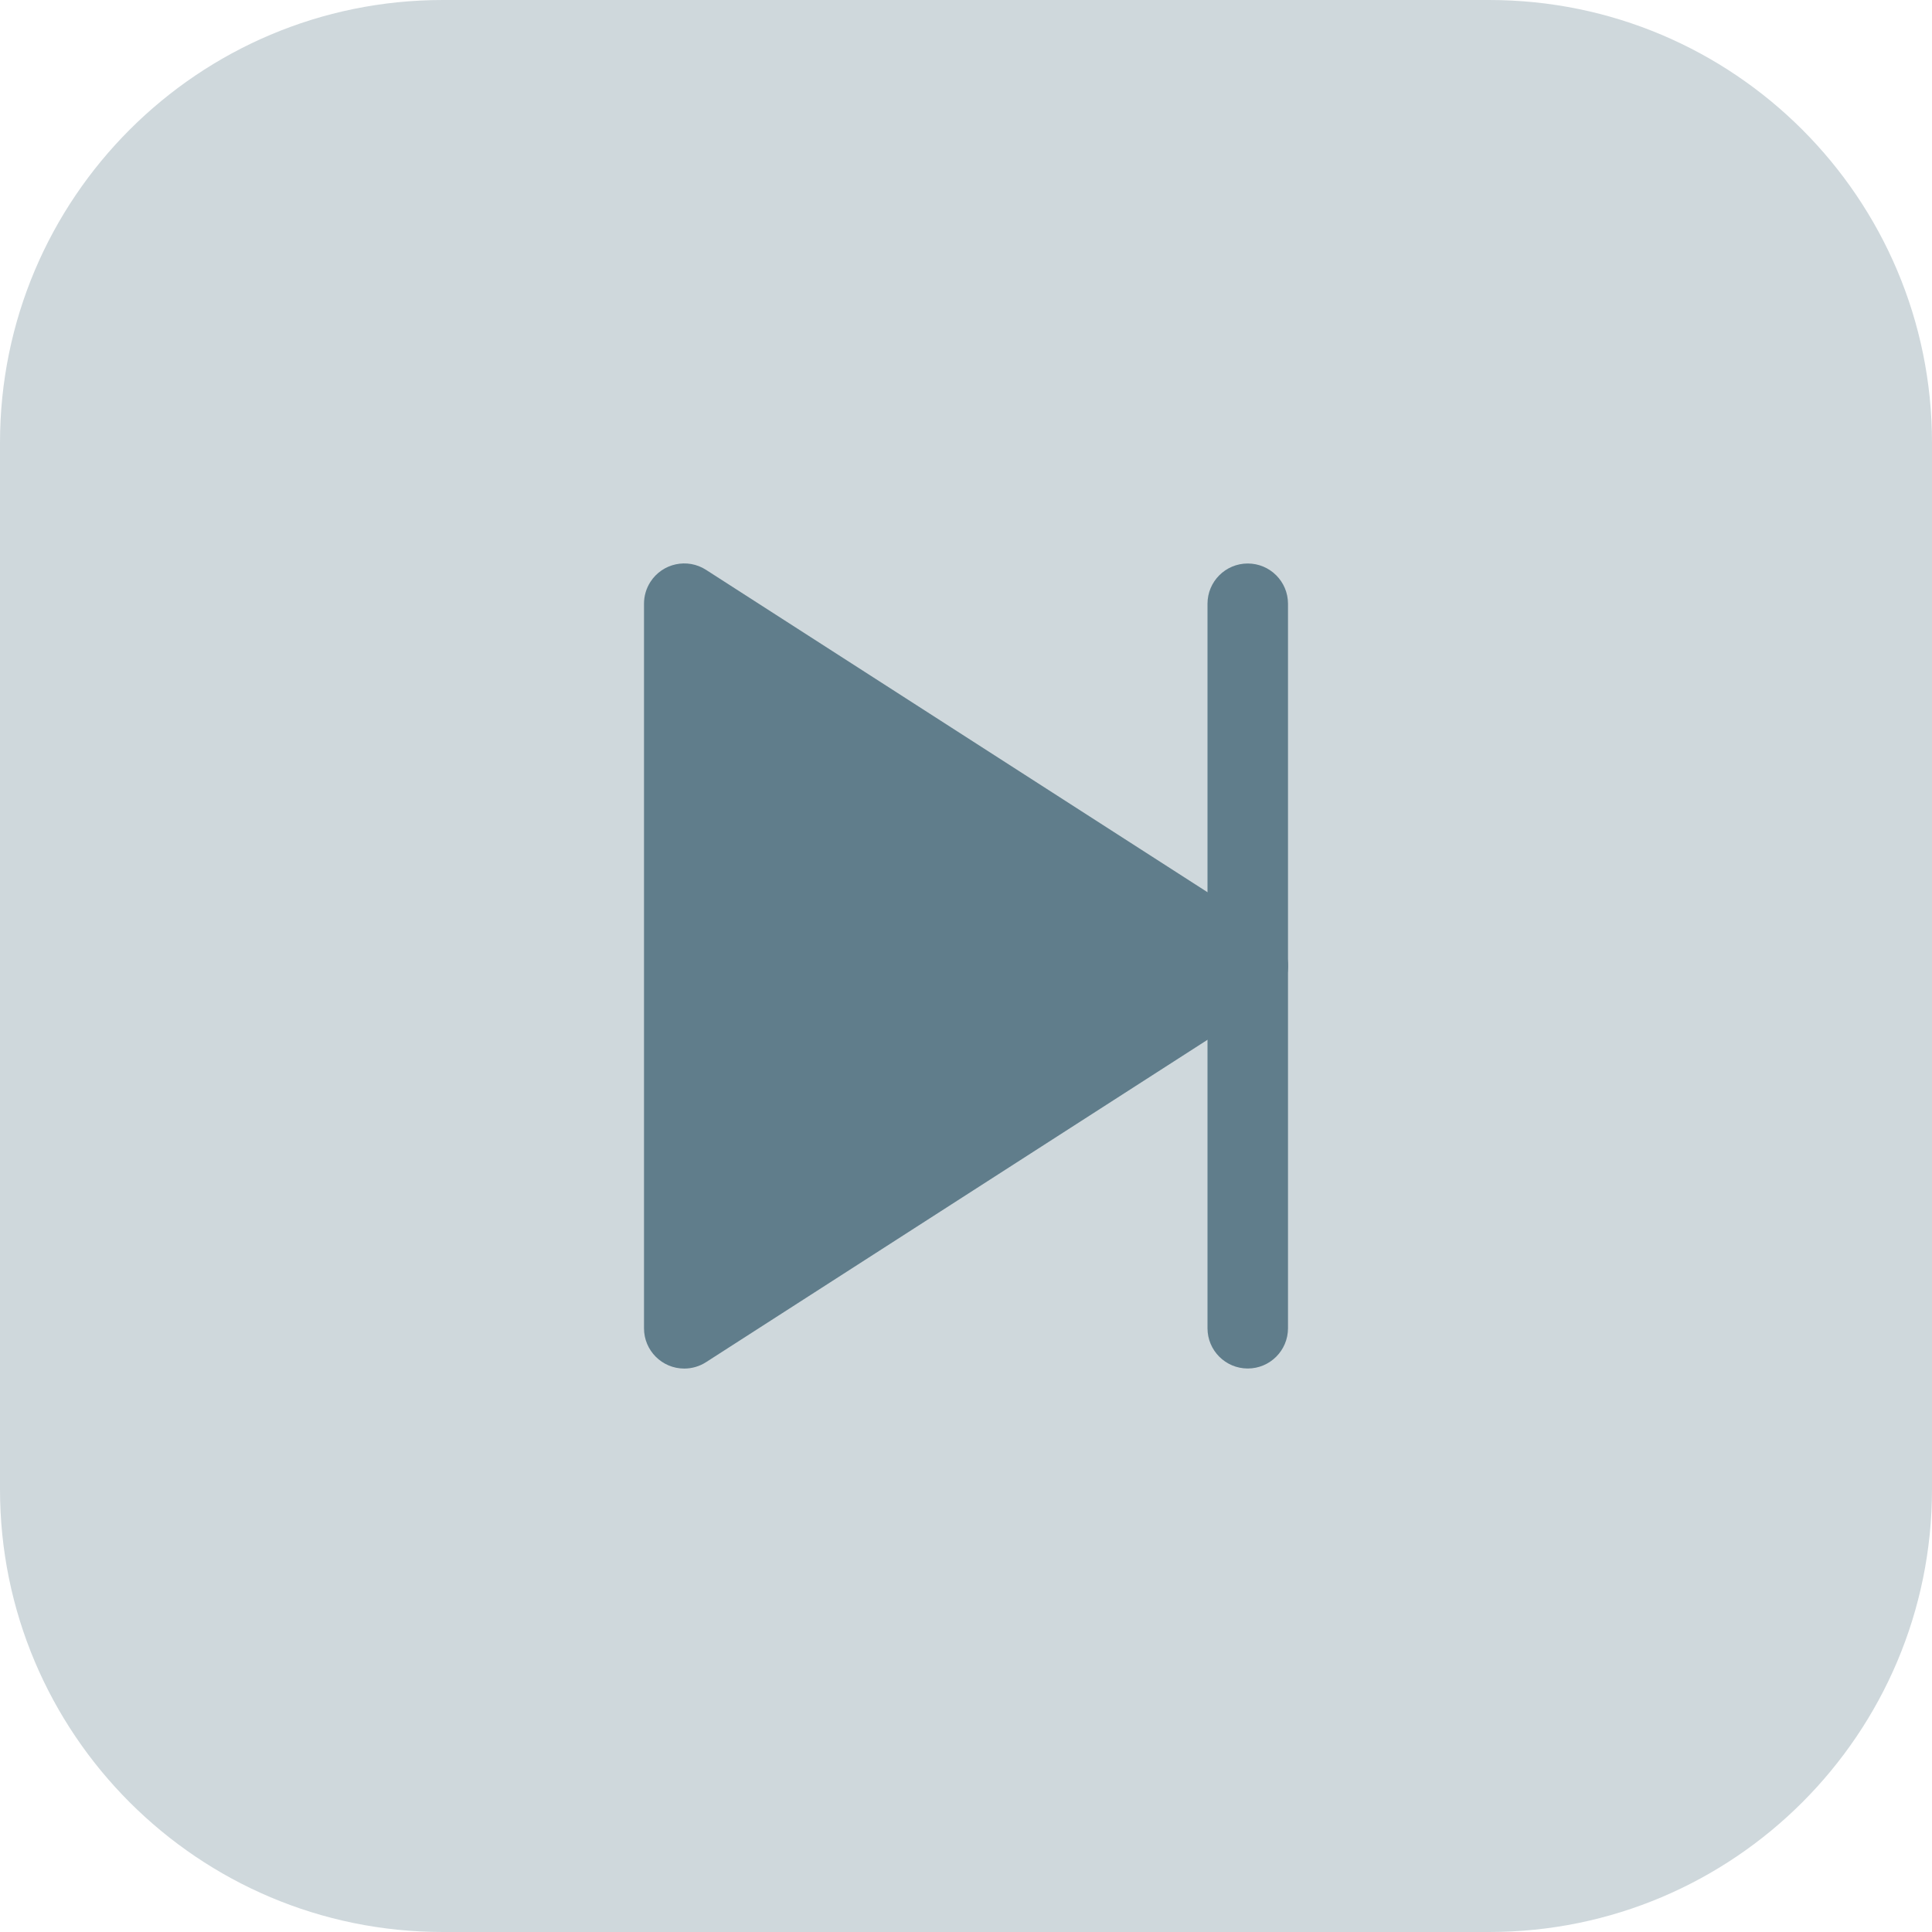
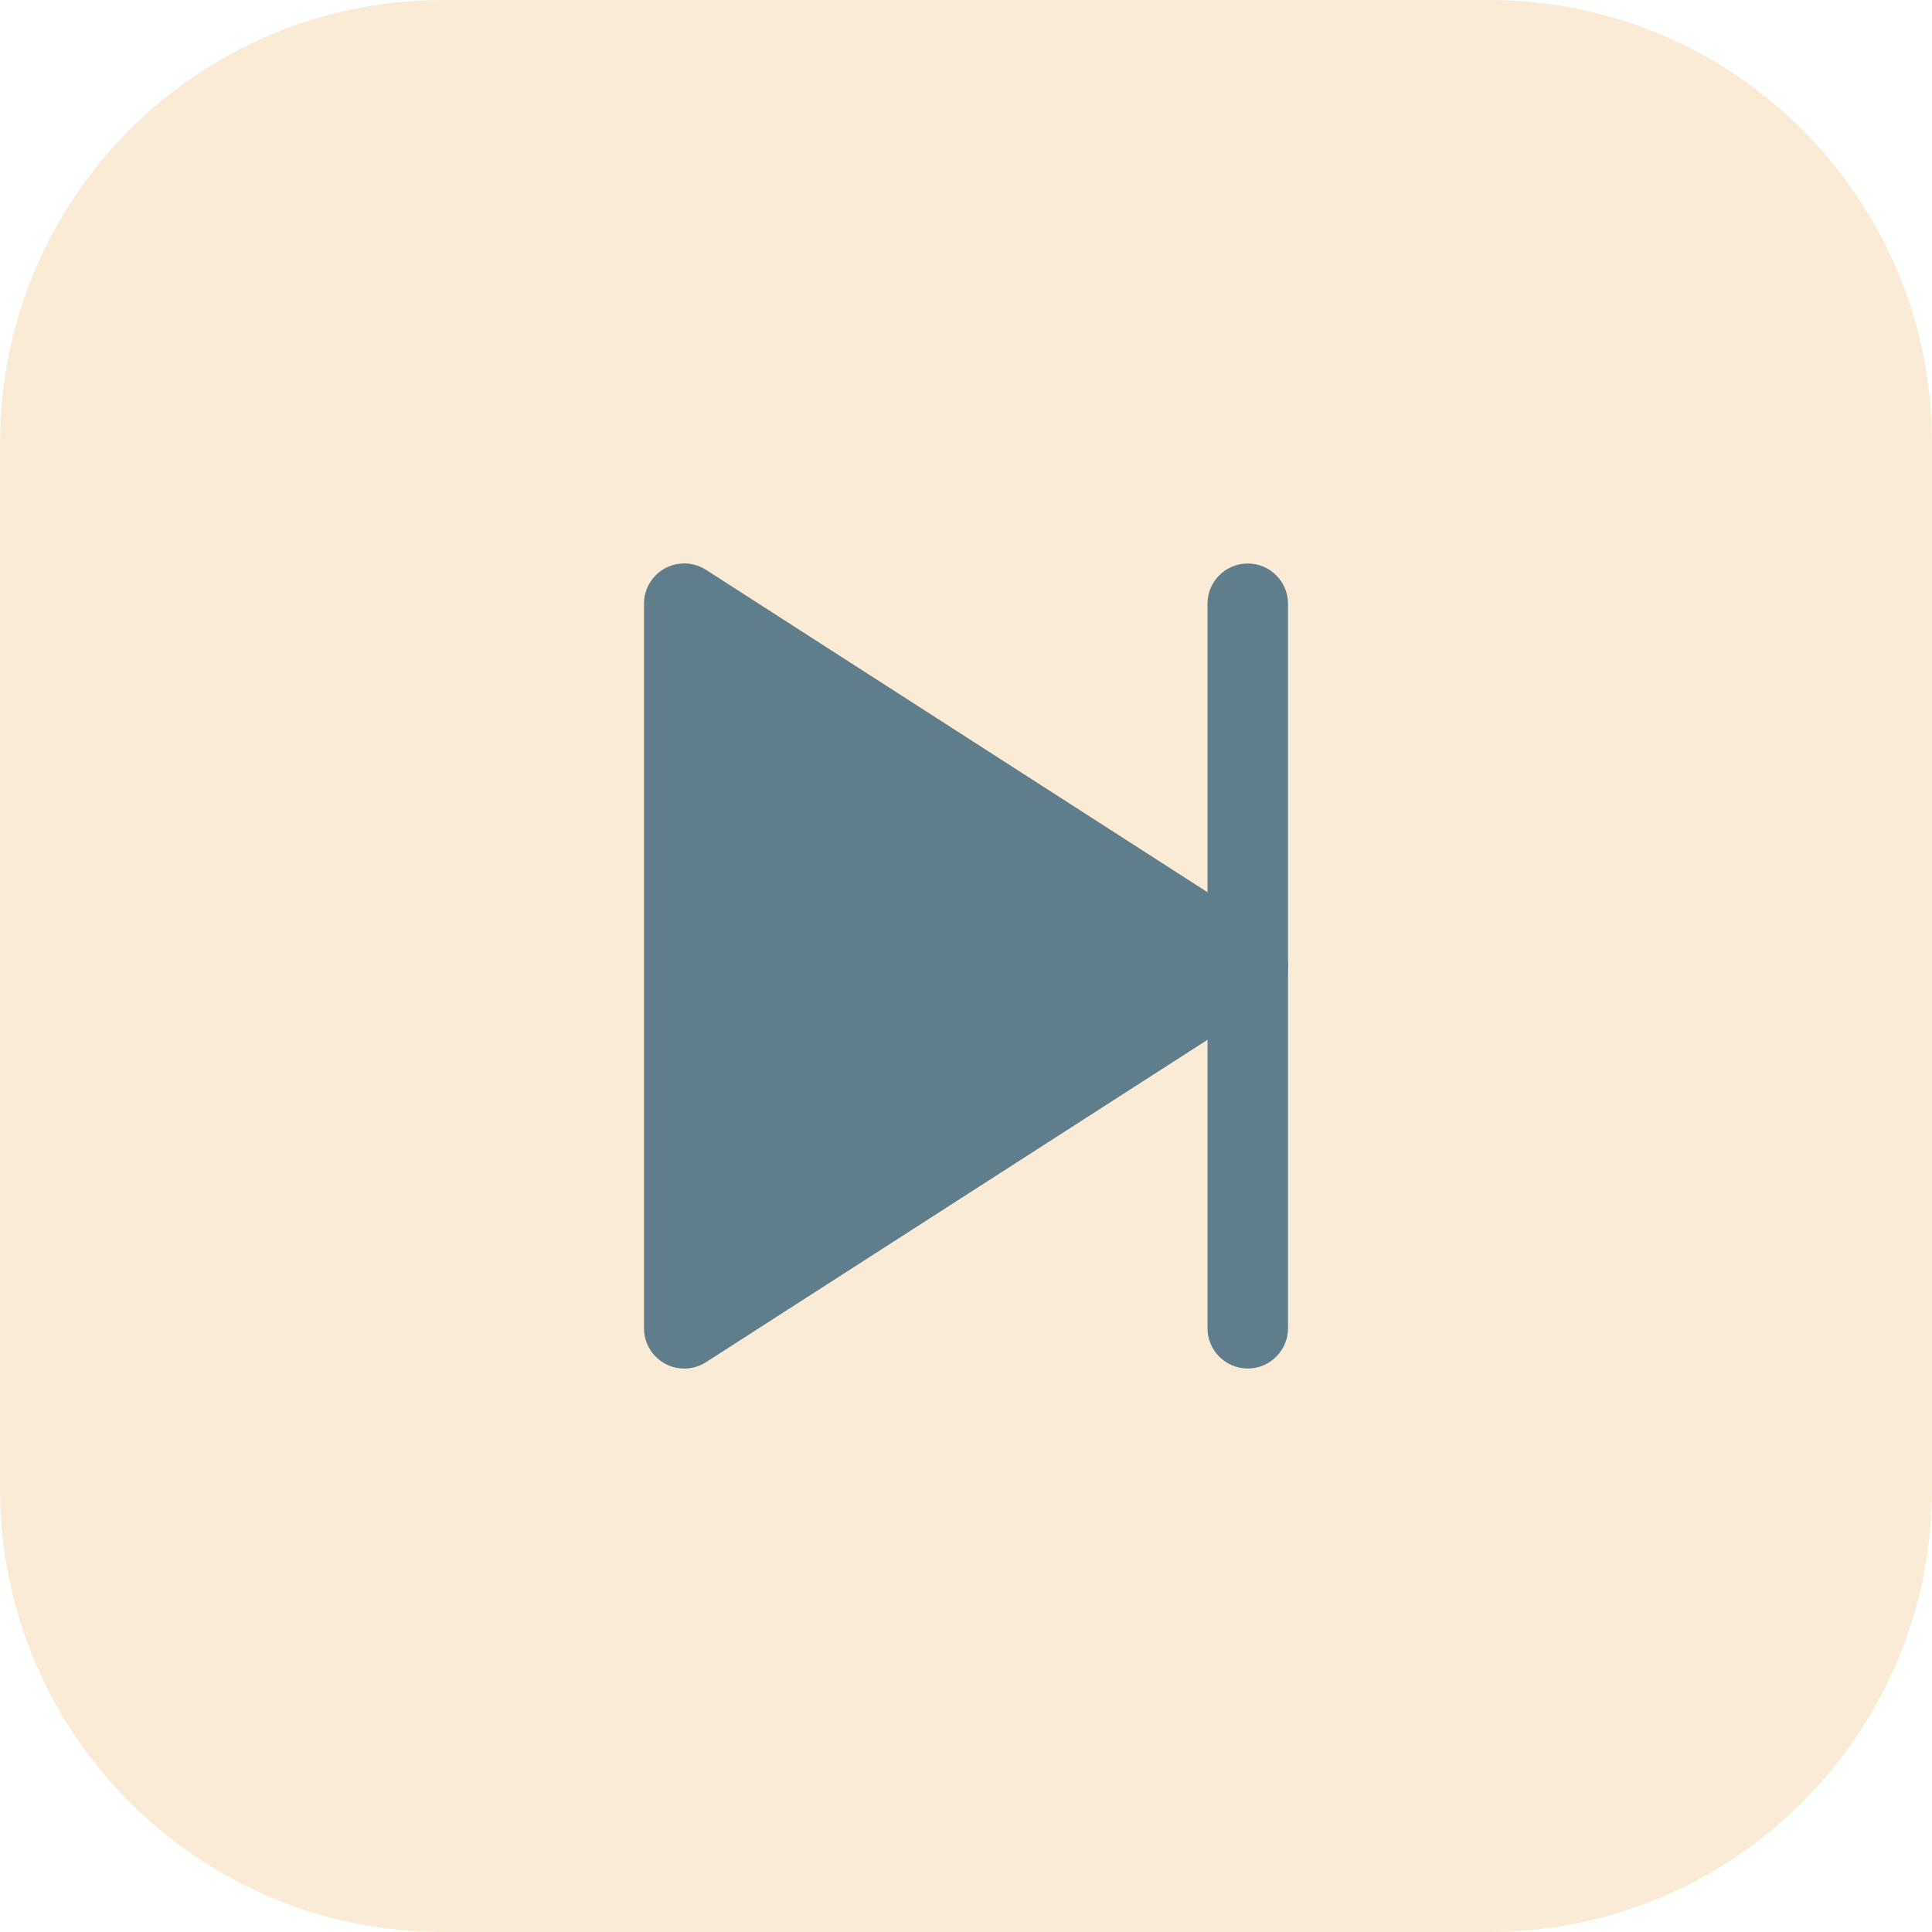
<svg xmlns="http://www.w3.org/2000/svg" version="1.1" x="0px" y="0px" viewBox="0 0 512 512" style="enable-background:new 0 0 512 512;" xml:space="preserve">
-   <path style="fill:#CFD8DC;" d="M117.333,0h277.333C459.468,0,512,52.532,512,117.333v277.333C512,459.468,459.468,512,394.667,512  H117.333C52.532,512,0,459.468,0,394.667V117.333C0,52.532,52.532,0,117.333,0z" />
+   <path style="fill:#faebd7;" d="M117.333,0h277.333C459.468,0,512,52.532,512,117.333v277.333C512,459.468,459.468,512,394.667,512  H117.333C52.532,512,0,459.468,0,394.667V117.333C0,52.532,52.532,0,117.333,0z" />
  <path style="fill:#607D8B;" d="M336.448,247.019l-149.333-96c-4.951-3.193-11.552-1.768-14.745,3.183  c-1.115,1.728-1.706,3.742-1.703,5.799v192c-0.01,5.891,4.758,10.674,10.649,10.684c2.057,0.003,4.07-0.588,5.799-1.703l149.333-96  c4.96-3.178,6.405-9.776,3.227-14.736C338.845,248.95,337.744,247.849,336.448,247.019L336.448,247.019z" />
  <path style="fill:#607D8B;" d="M330.667,362.667c-5.891,0-10.667-4.776-10.667-10.667V160c0-5.891,4.776-10.667,10.667-10.667  c5.891,0,10.667,4.776,10.667,10.667v192C341.333,357.891,336.558,362.667,330.667,362.667z" />
</svg>
